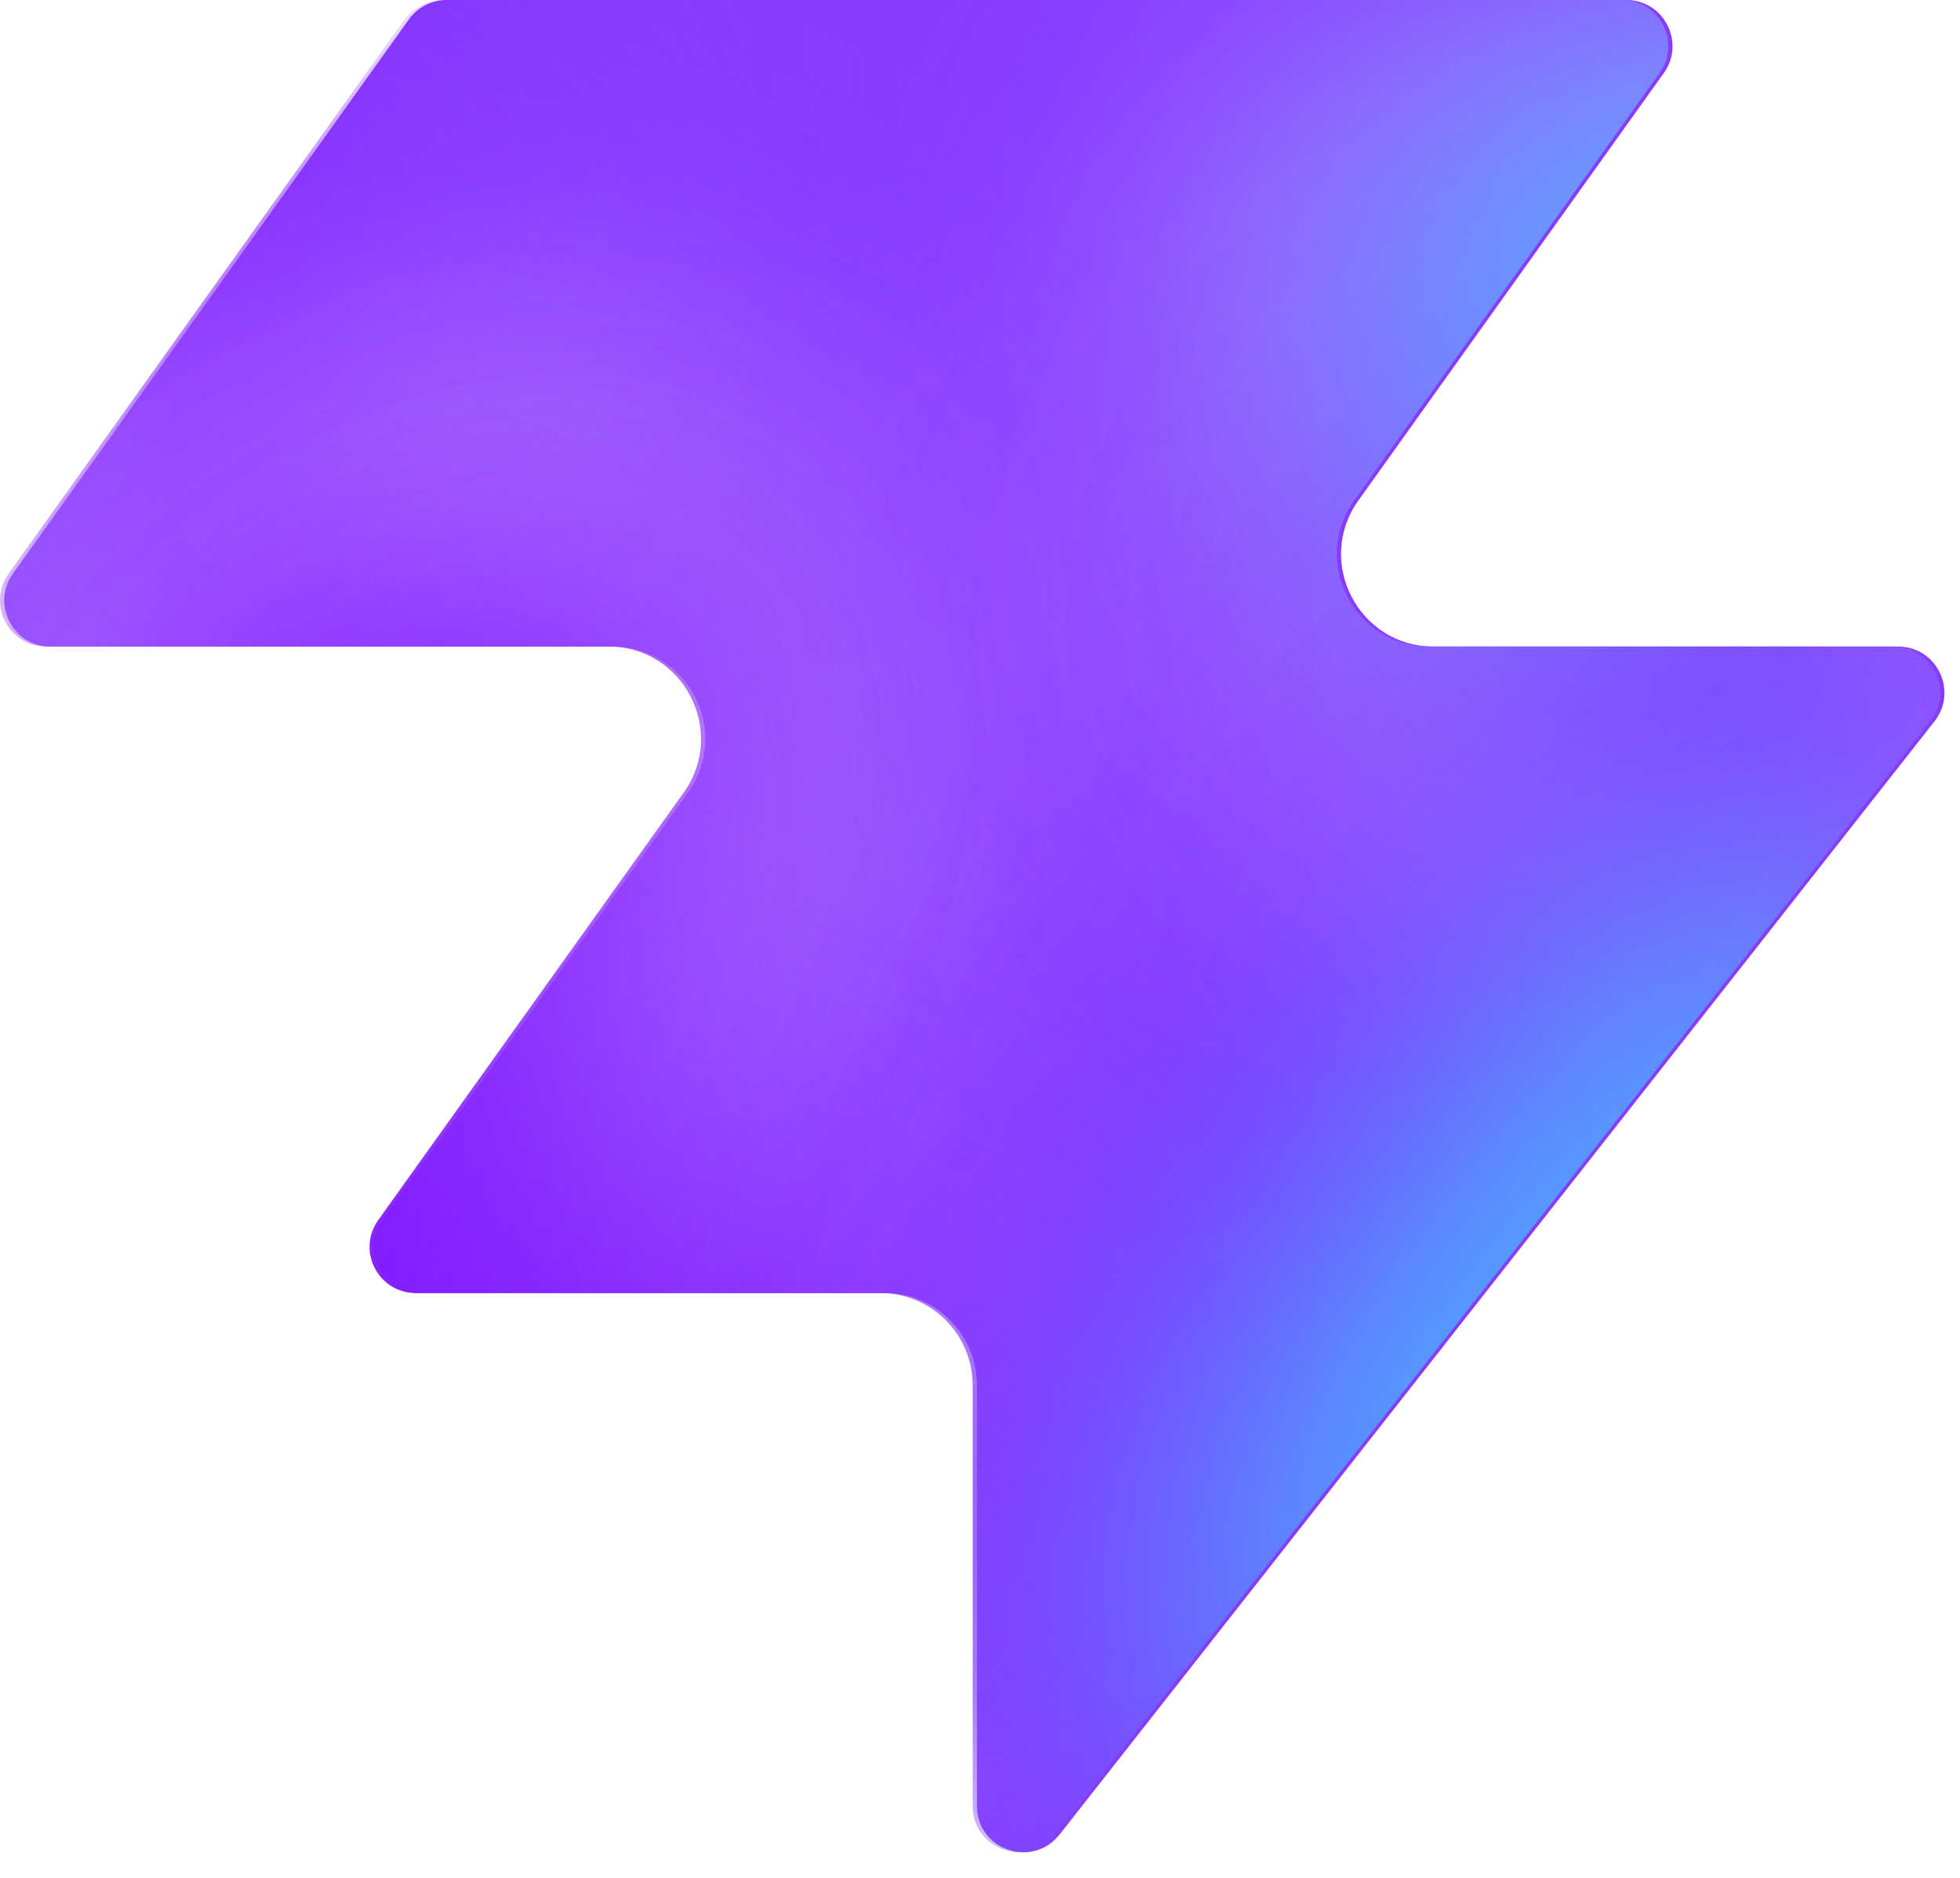
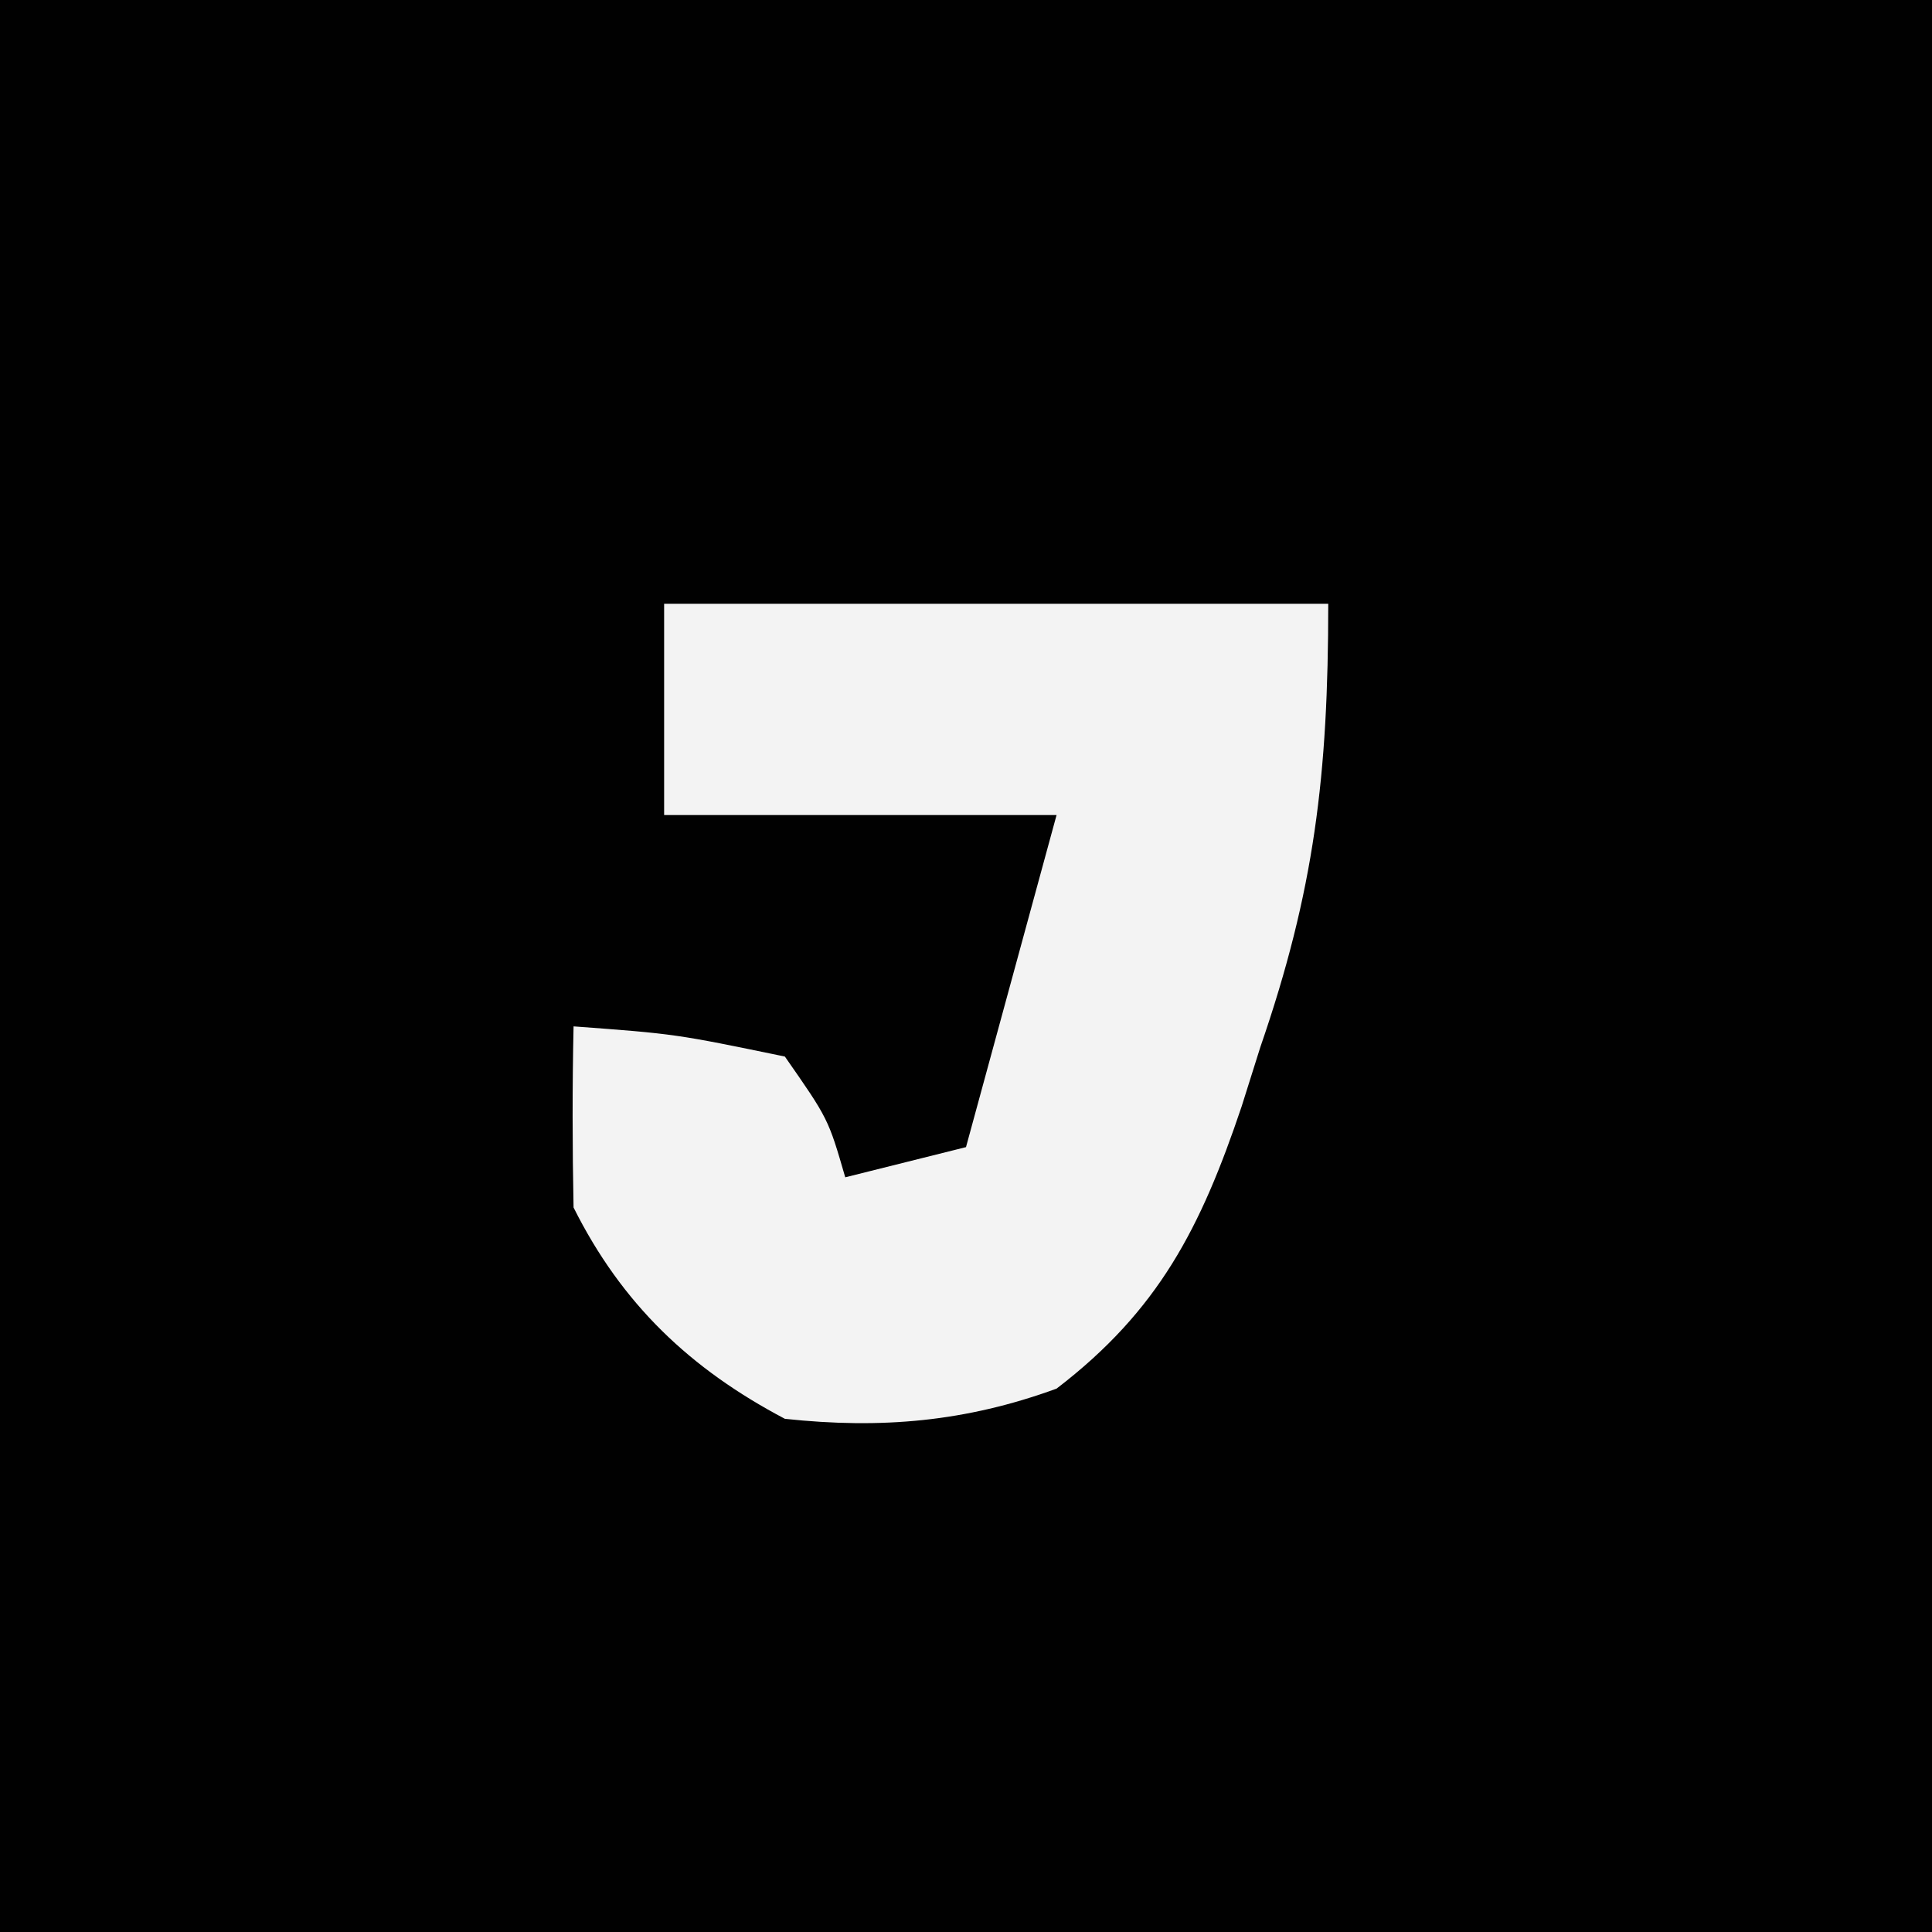
- <svg xmlns="http://www.w3.org/2000/svg" width="48" height="46" fill="none" viewBox="0 0 48 46">
-   <path fill="#863bff" d="M25.946 44.938c-.664.845-2.021.375-2.021-.698V33.937a2.26 2.26 0 0 0-2.262-2.262H10.287c-.92 0-1.456-1.04-.92-1.788l7.48-10.471c1.07-1.497 0-3.578-1.842-3.578H1.237c-.92 0-1.456-1.04-.92-1.788L10.013.474c.214-.297.556-.474.92-.474h28.894c.92 0 1.456 1.04.92 1.788l-7.48 10.471c-1.07 1.498 0 3.579 1.842 3.579h11.377c.943 0 1.473 1.088.89 1.83L25.947 44.94z" style="fill:#863bff;fill:color(display-p3 .525 .23 1);fill-opacity:1" />
-   <mask id="a" width="48" height="46" x="0" y="0" maskUnits="userSpaceOnUse" style="mask-type:alpha">
-     <path fill="#000" d="M25.842 44.938c-.664.844-2.021.375-2.021-.698V33.937a2.26 2.26 0 0 0-2.262-2.262H10.183c-.92 0-1.456-1.04-.92-1.788l7.48-10.471c1.07-1.498 0-3.579-1.842-3.579H1.133c-.92 0-1.456-1.04-.92-1.787L9.91.473c.214-.297.556-.474.92-.474h28.894c.92 0 1.456 1.04.92 1.788l-7.48 10.471c-1.07 1.498 0 3.578 1.842 3.578h11.377c.943 0 1.473 1.088.89 1.832L25.843 44.94z" style="fill:#000;fill-opacity:1" />
-   </mask>
-   <g mask="url(#a)">
-     <g filter="url(#b)">
-       <ellipse cx="5.508" cy="14.704" fill="#ede6ff" rx="5.508" ry="14.704" style="fill:#ede6ff;fill:color(display-p3 .927 .903 1);fill-opacity:1" transform="matrix(.00324 1 1 -.00324 -4.47 31.516)" />
-     </g>
-     <g filter="url(#c)">
-       <ellipse cx="10.399" cy="29.851" fill="#ede6ff" rx="10.399" ry="29.851" style="fill:#ede6ff;fill:color(display-p3 .927 .903 1);fill-opacity:1" transform="matrix(.00324 1 1 -.00324 -39.328 7.883)" />
-     </g>
-     <g filter="url(#d)">
-       <ellipse cx="5.508" cy="30.487" fill="#7e14ff" rx="5.508" ry="30.487" style="fill:#7e14ff;fill:color(display-p3 .492 .077 1);fill-opacity:1" transform="rotate(89.814 -25.913 -14.639)scale(1 -1)" />
-     </g>
-     <g filter="url(#e)">
-       <ellipse cx="5.508" cy="30.599" fill="#7e14ff" rx="5.508" ry="30.599" style="fill:#7e14ff;fill:color(display-p3 .492 .077 1);fill-opacity:1" transform="rotate(89.814 -32.644 -3.334)scale(1 -1)" />
-     </g>
-     <g filter="url(#f)">
-       <ellipse cx="5.508" cy="30.599" fill="#7e14ff" rx="5.508" ry="30.599" style="fill:#7e14ff;fill:color(display-p3 .492 .077 1);fill-opacity:1" transform="matrix(.00324 1 1 -.00324 -34.34 30.47)" />
-     </g>
-     <g filter="url(#g)">
-       <ellipse cx="14.072" cy="22.078" fill="#ede6ff" rx="14.072" ry="22.078" style="fill:#ede6ff;fill:color(display-p3 .927 .903 1);fill-opacity:1" transform="rotate(93.35 24.506 48.493)scale(-1 1)" />
-     </g>
-     <g filter="url(#h)">
-       <ellipse cx="3.47" cy="21.501" fill="#7e14ff" rx="3.47" ry="21.501" style="fill:#7e14ff;fill:color(display-p3 .492 .077 1);fill-opacity:1" transform="rotate(89.009 28.708 47.59)scale(-1 1)" />
-     </g>
-     <g filter="url(#i)">
-       <ellipse cx="3.47" cy="21.501" fill="#7e14ff" rx="3.47" ry="21.501" style="fill:#7e14ff;fill:color(display-p3 .492 .077 1);fill-opacity:1" transform="rotate(89.009 28.708 47.59)scale(-1 1)" />
-     </g>
-     <g filter="url(#j)">
-       <ellipse cx=".387" cy="8.972" fill="#7e14ff" rx="4.407" ry="29.108" style="fill:#7e14ff;fill:color(display-p3 .492 .077 1);fill-opacity:1" transform="rotate(39.51 .387 8.972)" />
-     </g>
-     <g filter="url(#k)">
-       <ellipse cx="47.523" cy="-6.092" fill="#7e14ff" rx="4.407" ry="29.108" style="fill:#7e14ff;fill:color(display-p3 .492 .077 1);fill-opacity:1" transform="rotate(37.892 47.523 -6.092)" />
-     </g>
-     <g filter="url(#l)">
-       <ellipse cx="41.412" cy="6.333" fill="#47bfff" rx="5.971" ry="9.665" style="fill:#47bfff;fill:color(display-p3 .28 .748 1);fill-opacity:1" transform="rotate(37.892 41.412 6.333)" />
-     </g>
-     <g filter="url(#m)">
-       <ellipse cx="-1.879" cy="38.332" fill="#7e14ff" rx="4.407" ry="29.108" style="fill:#7e14ff;fill:color(display-p3 .492 .077 1);fill-opacity:1" transform="rotate(37.892 -1.88 38.332)" />
-     </g>
-     <g filter="url(#n)">
-       <ellipse cx="-1.879" cy="38.332" fill="#7e14ff" rx="4.407" ry="29.108" style="fill:#7e14ff;fill:color(display-p3 .492 .077 1);fill-opacity:1" transform="rotate(37.892 -1.88 38.332)" />
-     </g>
-     <g filter="url(#o)">
-       <ellipse cx="35.651" cy="29.907" fill="#7e14ff" rx="4.407" ry="29.108" style="fill:#7e14ff;fill:color(display-p3 .492 .077 1);fill-opacity:1" transform="rotate(37.892 35.651 29.907)" />
-     </g>
-     <g filter="url(#p)">
-       <ellipse cx="38.418" cy="32.4" fill="#47bfff" rx="5.971" ry="15.297" style="fill:#47bfff;fill:color(display-p3 .28 .748 1);fill-opacity:1" transform="rotate(37.892 38.418 32.4)" />
-     </g>
-   </g>
-   <defs>
-     <filter id="b" width="60.045" height="41.654" x="-19.77" y="16.149" color-interpolation-filters="sRGB" filterUnits="userSpaceOnUse">
-       <feFlood flood-opacity="0" result="BackgroundImageFix" />
-       <feBlend in="SourceGraphic" in2="BackgroundImageFix" result="shape" />
-       <feGaussianBlur result="effect1_foregroundBlur_2002_17158" stdDeviation="7.659" />
-     </filter>
-     <filter id="c" width="90.34" height="51.437" x="-54.613" y="-7.533" color-interpolation-filters="sRGB" filterUnits="userSpaceOnUse">
-       <feFlood flood-opacity="0" result="BackgroundImageFix" />
-       <feBlend in="SourceGraphic" in2="BackgroundImageFix" result="shape" />
-       <feGaussianBlur result="effect1_foregroundBlur_2002_17158" stdDeviation="7.659" />
-     </filter>
-     <filter id="d" width="79.355" height="29.4" x="-49.64" y="2.03" color-interpolation-filters="sRGB" filterUnits="userSpaceOnUse">
-       <feFlood flood-opacity="0" result="BackgroundImageFix" />
-       <feBlend in="SourceGraphic" in2="BackgroundImageFix" result="shape" />
-       <feGaussianBlur result="effect1_foregroundBlur_2002_17158" stdDeviation="4.596" />
-     </filter>
-     <filter id="e" width="79.579" height="29.4" x="-45.045" y="20.029" color-interpolation-filters="sRGB" filterUnits="userSpaceOnUse">
-       <feFlood flood-opacity="0" result="BackgroundImageFix" />
-       <feBlend in="SourceGraphic" in2="BackgroundImageFix" result="shape" />
-       <feGaussianBlur result="effect1_foregroundBlur_2002_17158" stdDeviation="4.596" />
-     </filter>
-     <filter id="f" width="79.579" height="29.4" x="-43.513" y="21.178" color-interpolation-filters="sRGB" filterUnits="userSpaceOnUse">
-       <feFlood flood-opacity="0" result="BackgroundImageFix" />
-       <feBlend in="SourceGraphic" in2="BackgroundImageFix" result="shape" />
-       <feGaussianBlur result="effect1_foregroundBlur_2002_17158" stdDeviation="4.596" />
-     </filter>
-     <filter id="g" width="74.749" height="58.852" x="15.756" y="-17.901" color-interpolation-filters="sRGB" filterUnits="userSpaceOnUse">
-       <feFlood flood-opacity="0" result="BackgroundImageFix" />
-       <feBlend in="SourceGraphic" in2="BackgroundImageFix" result="shape" />
-       <feGaussianBlur result="effect1_foregroundBlur_2002_17158" stdDeviation="7.659" />
-     </filter>
-     <filter id="h" width="61.377" height="25.362" x="23.548" y="2.284" color-interpolation-filters="sRGB" filterUnits="userSpaceOnUse">
-       <feFlood flood-opacity="0" result="BackgroundImageFix" />
-       <feBlend in="SourceGraphic" in2="BackgroundImageFix" result="shape" />
-       <feGaussianBlur result="effect1_foregroundBlur_2002_17158" stdDeviation="4.596" />
-     </filter>
-     <filter id="i" width="61.377" height="25.362" x="23.548" y="2.284" color-interpolation-filters="sRGB" filterUnits="userSpaceOnUse">
-       <feFlood flood-opacity="0" result="BackgroundImageFix" />
-       <feBlend in="SourceGraphic" in2="BackgroundImageFix" result="shape" />
-       <feGaussianBlur result="effect1_foregroundBlur_2002_17158" stdDeviation="4.596" />
-     </filter>
-     <filter id="j" width="56.045" height="63.649" x="-27.636" y="-22.853" color-interpolation-filters="sRGB" filterUnits="userSpaceOnUse">
-       <feFlood flood-opacity="0" result="BackgroundImageFix" />
-       <feBlend in="SourceGraphic" in2="BackgroundImageFix" result="shape" />
-       <feGaussianBlur result="effect1_foregroundBlur_2002_17158" stdDeviation="4.596" />
-     </filter>
-     <filter id="k" width="54.814" height="64.646" x="20.116" y="-38.415" color-interpolation-filters="sRGB" filterUnits="userSpaceOnUse">
-       <feFlood flood-opacity="0" result="BackgroundImageFix" />
-       <feBlend in="SourceGraphic" in2="BackgroundImageFix" result="shape" />
-       <feGaussianBlur result="effect1_foregroundBlur_2002_17158" stdDeviation="4.596" />
-     </filter>
-     <filter id="l" width="33.541" height="35.313" x="24.641" y="-11.323" color-interpolation-filters="sRGB" filterUnits="userSpaceOnUse">
-       <feFlood flood-opacity="0" result="BackgroundImageFix" />
-       <feBlend in="SourceGraphic" in2="BackgroundImageFix" result="shape" />
-       <feGaussianBlur result="effect1_foregroundBlur_2002_17158" stdDeviation="4.596" />
-     </filter>
-     <filter id="m" width="54.814" height="64.646" x="-29.286" y="6.009" color-interpolation-filters="sRGB" filterUnits="userSpaceOnUse">
-       <feFlood flood-opacity="0" result="BackgroundImageFix" />
-       <feBlend in="SourceGraphic" in2="BackgroundImageFix" result="shape" />
-       <feGaussianBlur result="effect1_foregroundBlur_2002_17158" stdDeviation="4.596" />
-     </filter>
-     <filter id="n" width="54.814" height="64.646" x="-29.286" y="6.009" color-interpolation-filters="sRGB" filterUnits="userSpaceOnUse">
-       <feFlood flood-opacity="0" result="BackgroundImageFix" />
-       <feBlend in="SourceGraphic" in2="BackgroundImageFix" result="shape" />
-       <feGaussianBlur result="effect1_foregroundBlur_2002_17158" stdDeviation="4.596" />
-     </filter>
-     <filter id="o" width="54.814" height="64.646" x="8.244" y="-2.416" color-interpolation-filters="sRGB" filterUnits="userSpaceOnUse">
-       <feFlood flood-opacity="0" result="BackgroundImageFix" />
-       <feBlend in="SourceGraphic" in2="BackgroundImageFix" result="shape" />
-       <feGaussianBlur result="effect1_foregroundBlur_2002_17158" stdDeviation="4.596" />
-     </filter>
-     <filter id="p" width="39.409" height="43.623" x="18.713" y="10.588" color-interpolation-filters="sRGB" filterUnits="userSpaceOnUse">
-       <feFlood flood-opacity="0" result="BackgroundImageFix" />
-       <feBlend in="SourceGraphic" in2="BackgroundImageFix" result="shape" />
-       <feGaussianBlur result="effect1_foregroundBlur_2002_17158" stdDeviation="4.596" />
-     </filter>
-   </defs>
+ <svg xmlns="http://www.w3.org/2000/svg" version="1.1" width="64" height="64">
+   <path d="M0 0 C21.12 0 42.24 0 64 0 C64 21.12 64 42.24 64 64 C42.88 64 21.76 64 0 64 C0 42.88 0 21.76 0 0 Z " fill="#010101" transform="translate(0,0)" />
+   <path d="M0 0 C7.26 0 14.52 0 22 0 C22 5.684 21.538 9.508 19.75 14.688 C19.545 15.338 19.34 15.988 19.129 16.658 C17.778 20.673 16.383 23.409 13 26 C9.986 27.101 7.188 27.342 4 27 C0.871 25.351 -1.398 23.204 -3 20 C-3.04 18 -3.043 16 -3 14 C0.375 14.25 0.375 14.25 4 15 C5.438 17.062 5.438 17.062 6 19 C7.32 18.67 8.64 18.34 10 18 C10.99 14.37 11.98 10.74 13 7 C8.71 7 4.42 7 0 7 C0 4.69 0 2.38 0 0 Z " fill="#F3F3F3" transform="translate(22,20)" />
</svg>
